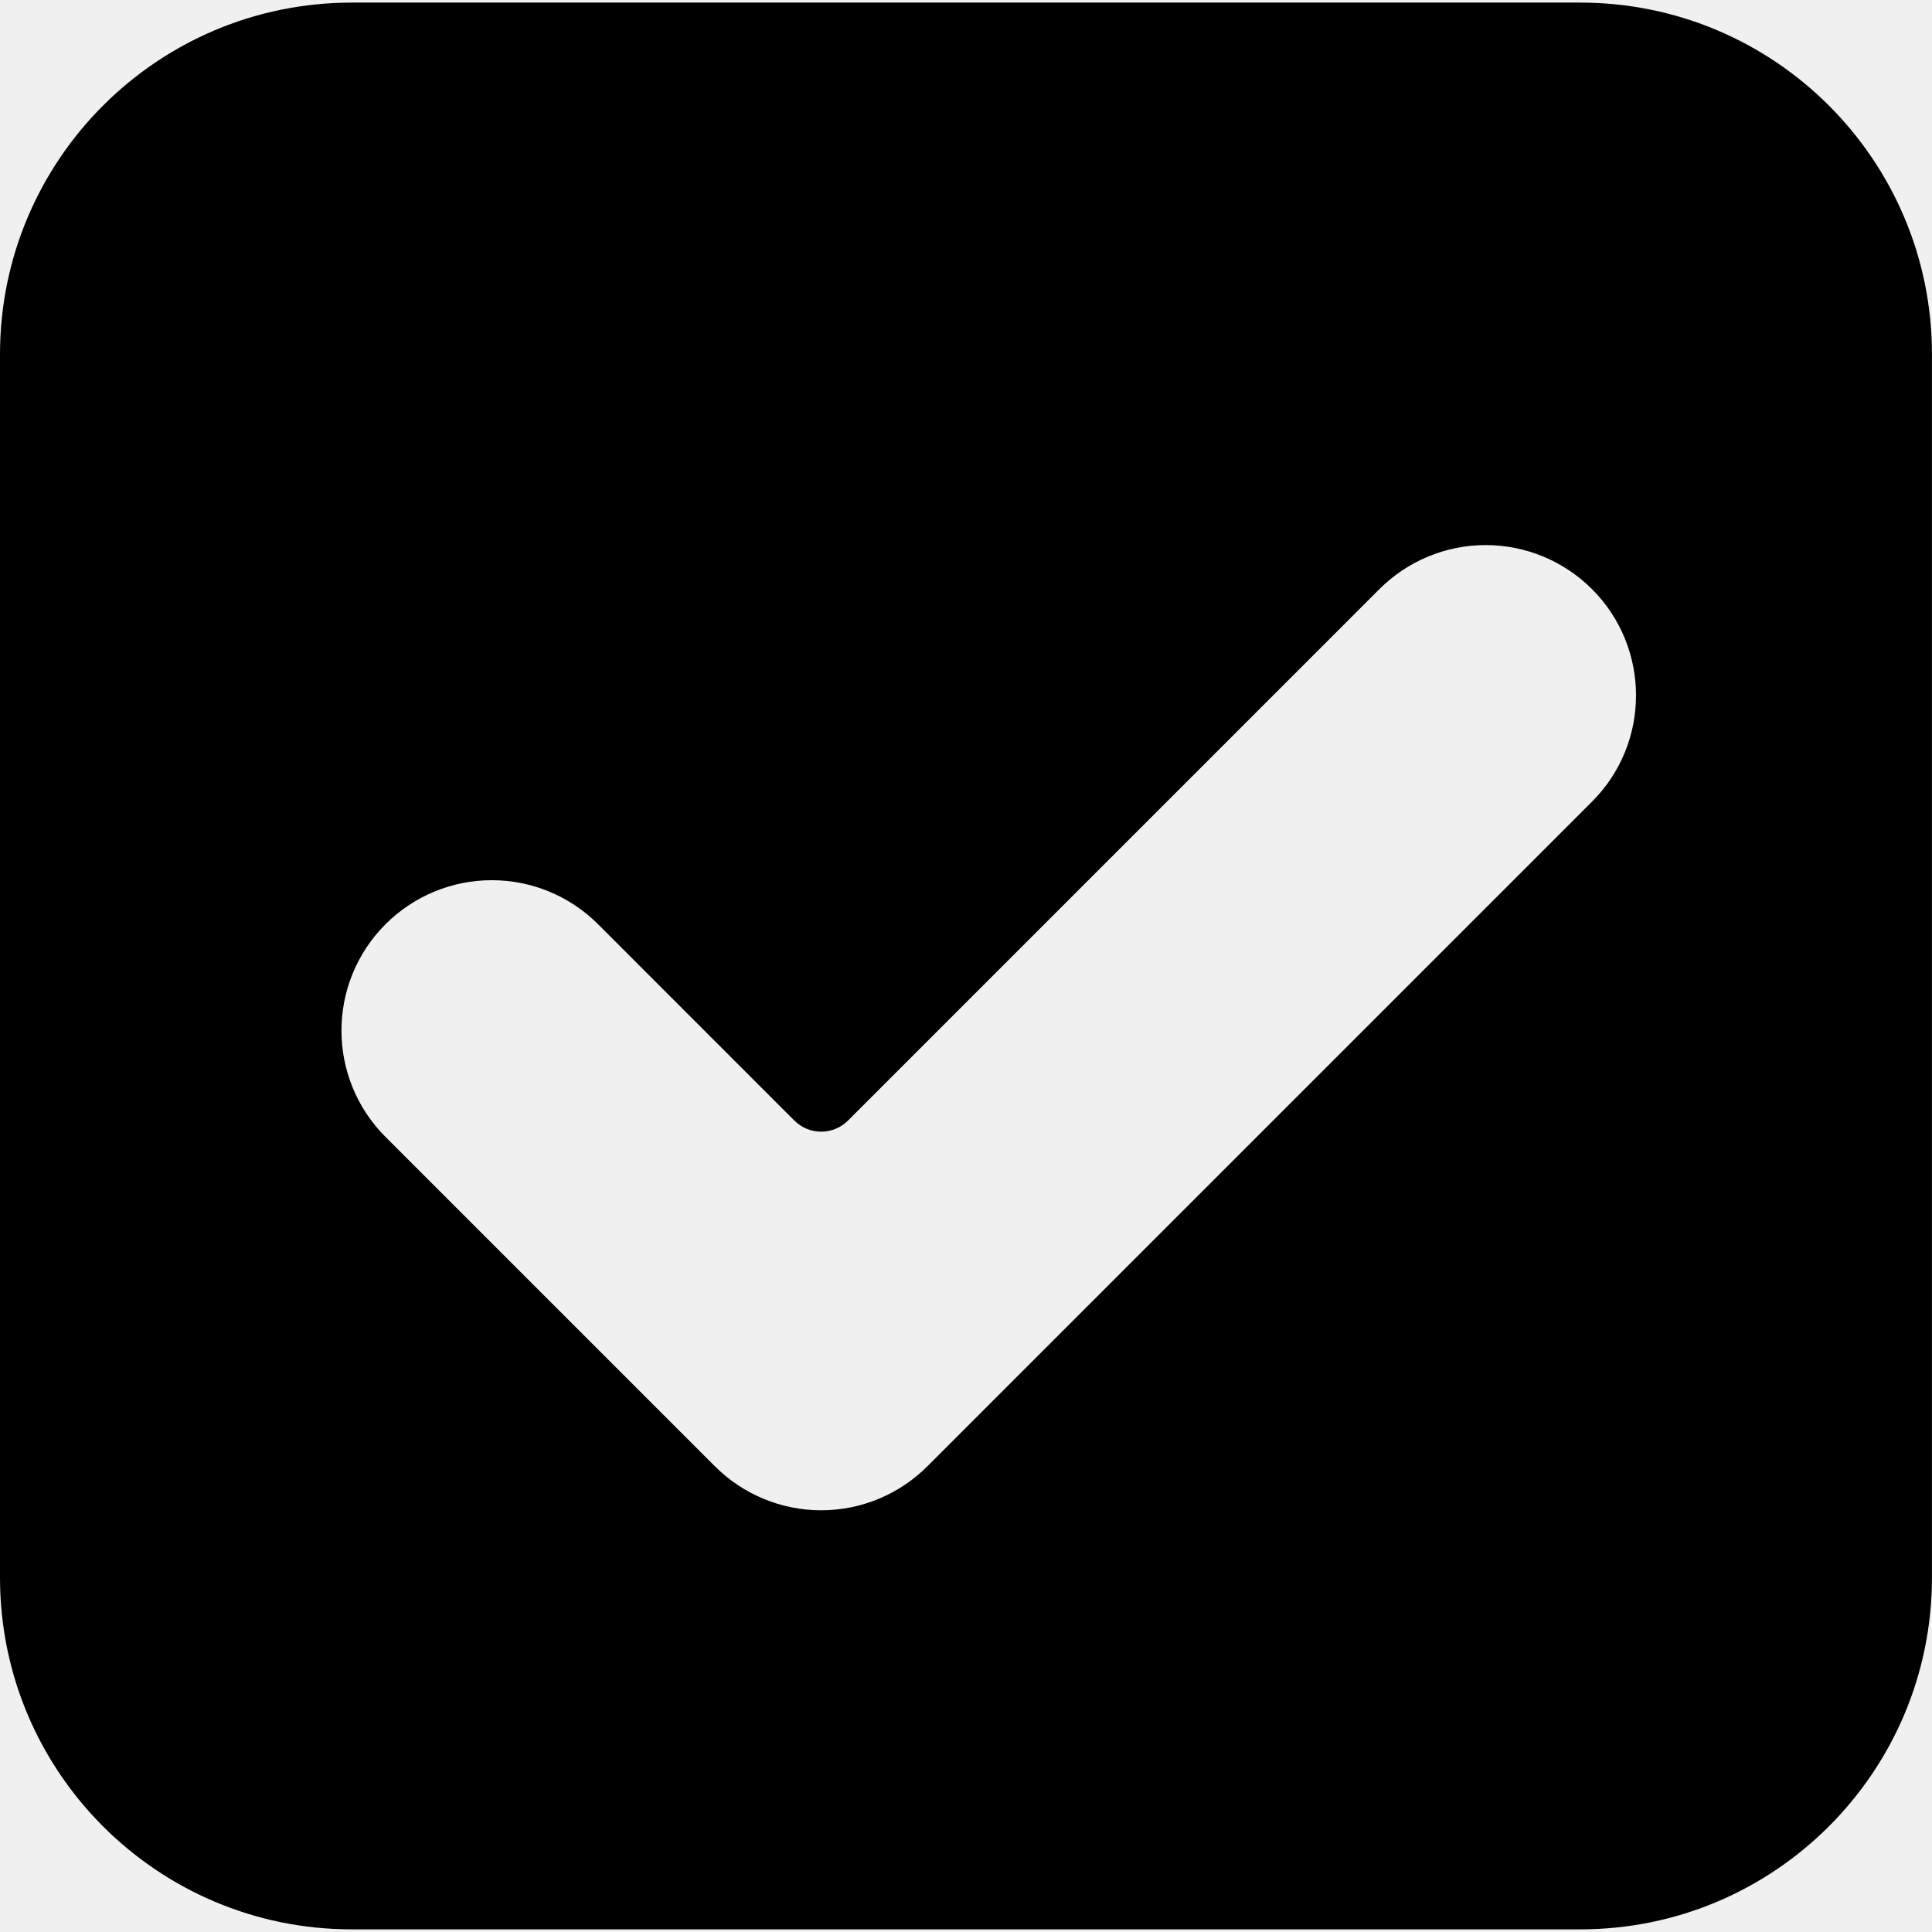
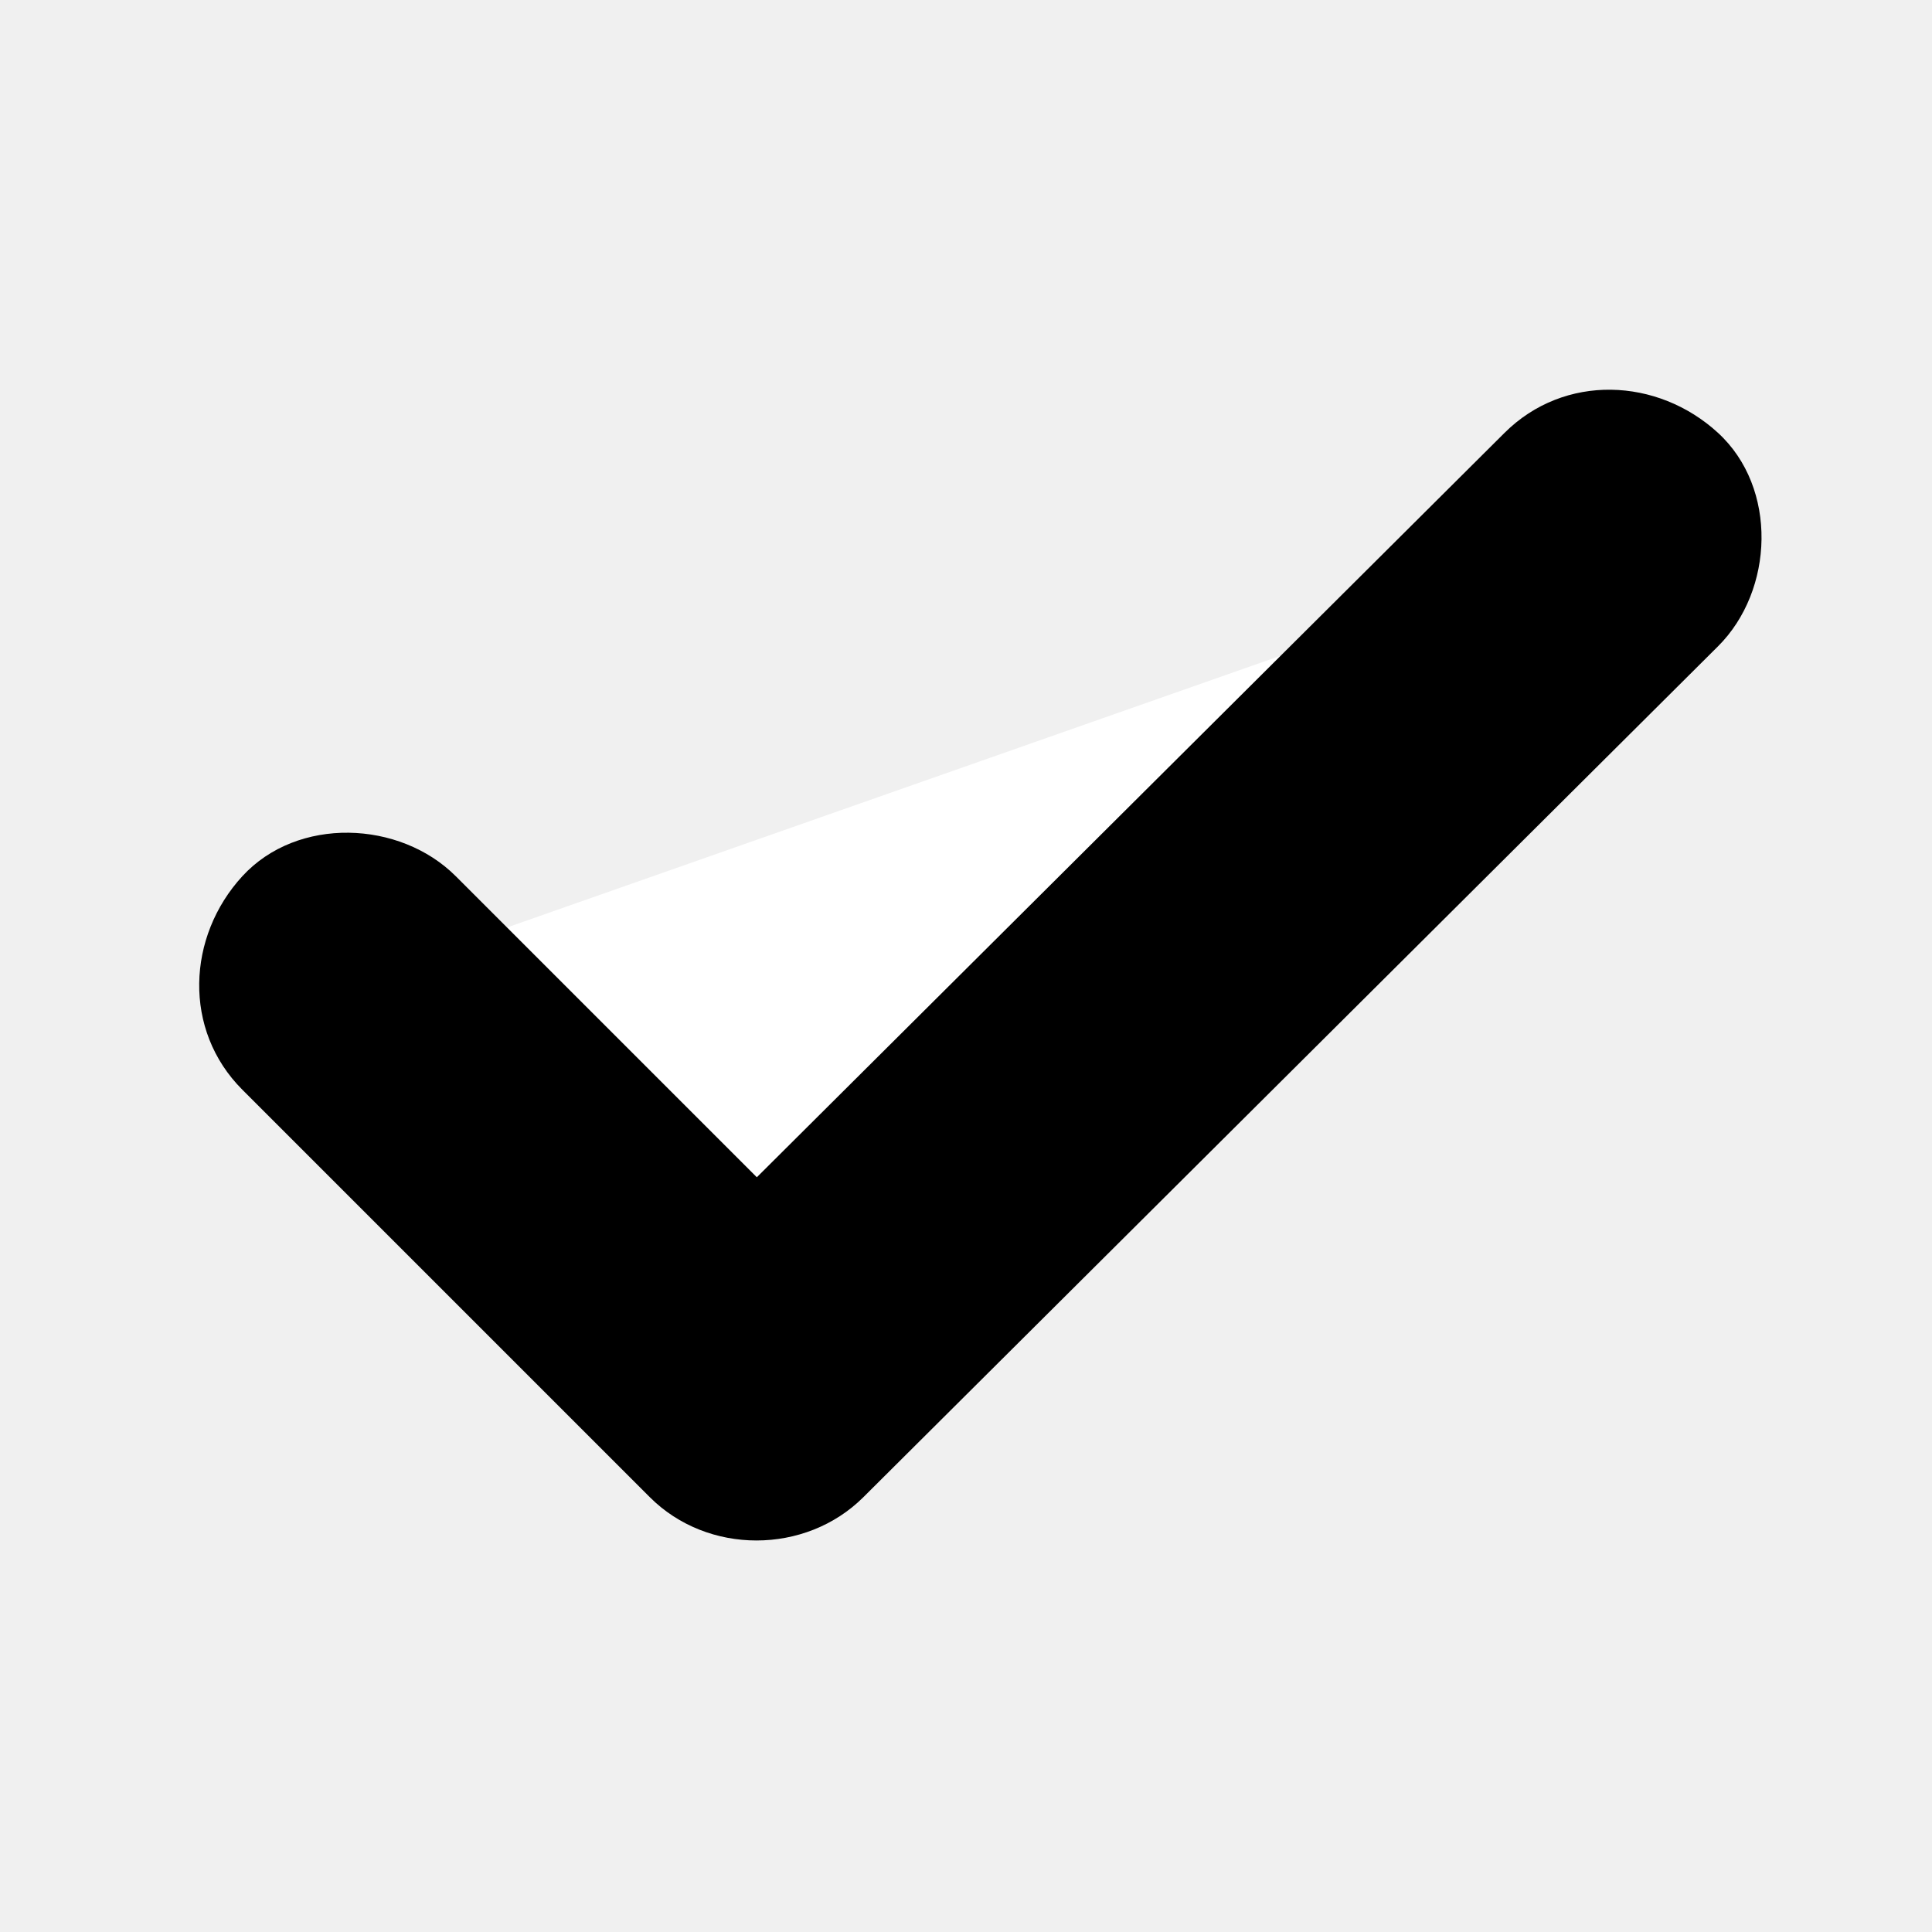
- <svg xmlns="http://www.w3.org/2000/svg" version="1.1" id="Capa_1" x="0px" y="0px" width="46.124px" height="46.125px" viewBox="0 0 46.124 46.125" style="enable-background:new 0 0 46.124 46.125;" xml:space="preserve">
+ <svg xmlns="http://www.w3.org/2000/svg" version="1.2" baseProfile="tiny" id="Calque_1" x="0px" y="0px" viewBox="0 0 512 512" overflow="visible" xml:space="preserve">
  <g>
+     <polyline fill="#FFFFFF" points="92.5,260.5 200.5,368.5 427,143  " />
    <g>
-       <g>
-         <path d="M37.727,0.062H8.397C3.759,0.062,0,3.822,0,8.46v29.204c0,4.639,3.759,8.398,8.397,8.398h29.33     c4.637,0,8.397-3.76,8.397-8.398V8.46C46.125,3.822,42.365,0.062,37.727,0.062z M38.007,19.14L22.142,35.005     c-0.673,0.674-1.586,1.052-2.538,1.052s-1.865-0.379-2.538-1.052l-7.863-7.863c-1.401-1.402-1.401-3.674,0.001-5.077     c0.673-0.673,1.585-1.051,2.537-1.051c0.952,0,1.864,0.378,2.537,1.051l4.686,4.687c0.17,0.17,0.401,0.266,0.641,0.266     c0.24,0,0.471-0.096,0.641-0.266l12.686-12.687c0.674-0.673,1.586-1.052,2.539-1.052c0.951,0.001,1.864,0.379,2.537,1.052     C39.409,15.467,39.409,17.739,38.007,19.14z" />
-       </g>
+       <path d="M64.22,288.78c31.47,31.47,62.95,62.95,94.42,94.42c4.53,4.53,9.05,9.05,13.58,13.58c15.3,15.3,41.23,15.27,56.57,0    c25.67-25.56,51.35-51.12,77.02-76.68c40.57-40.39,81.14-80.78,121.71-121.17c9.26-9.22,18.52-18.43,27.77-27.65    c14.85-14.78,15.9-41.98,0-56.57c-16-14.69-40.72-15.78-56.57,0c-25.67,25.56-51.35,51.12-77.02,76.68    c-40.57,40.39-81.14,80.78-121.71,121.17c-9.26,9.22-18.52,18.43-27.77,27.65c18.86,0,37.71,0,56.57,0    c-31.47-31.47-62.95-62.95-94.42-94.42c-4.53-4.53-9.05-9.05-13.58-13.58c-14.82-14.82-41.95-15.92-56.57,0    C49.56,248.18,48.41,272.97,64.22,288.78L64.22,288.78z" />
    </g>
  </g>
-   <g>
- </g>
-   <g>
- </g>
-   <g>
- </g>
-   <g>
- </g>
-   <g>
- </g>
-   <g>
- </g>
-   <g>
- </g>
-   <g>
- </g>
-   <g>
- </g>
-   <g>
- </g>
-   <g>
- </g>
-   <g>
- </g>
-   <g>
- </g>
-   <g>
- </g>
-   <g>
- </g>
</svg>
